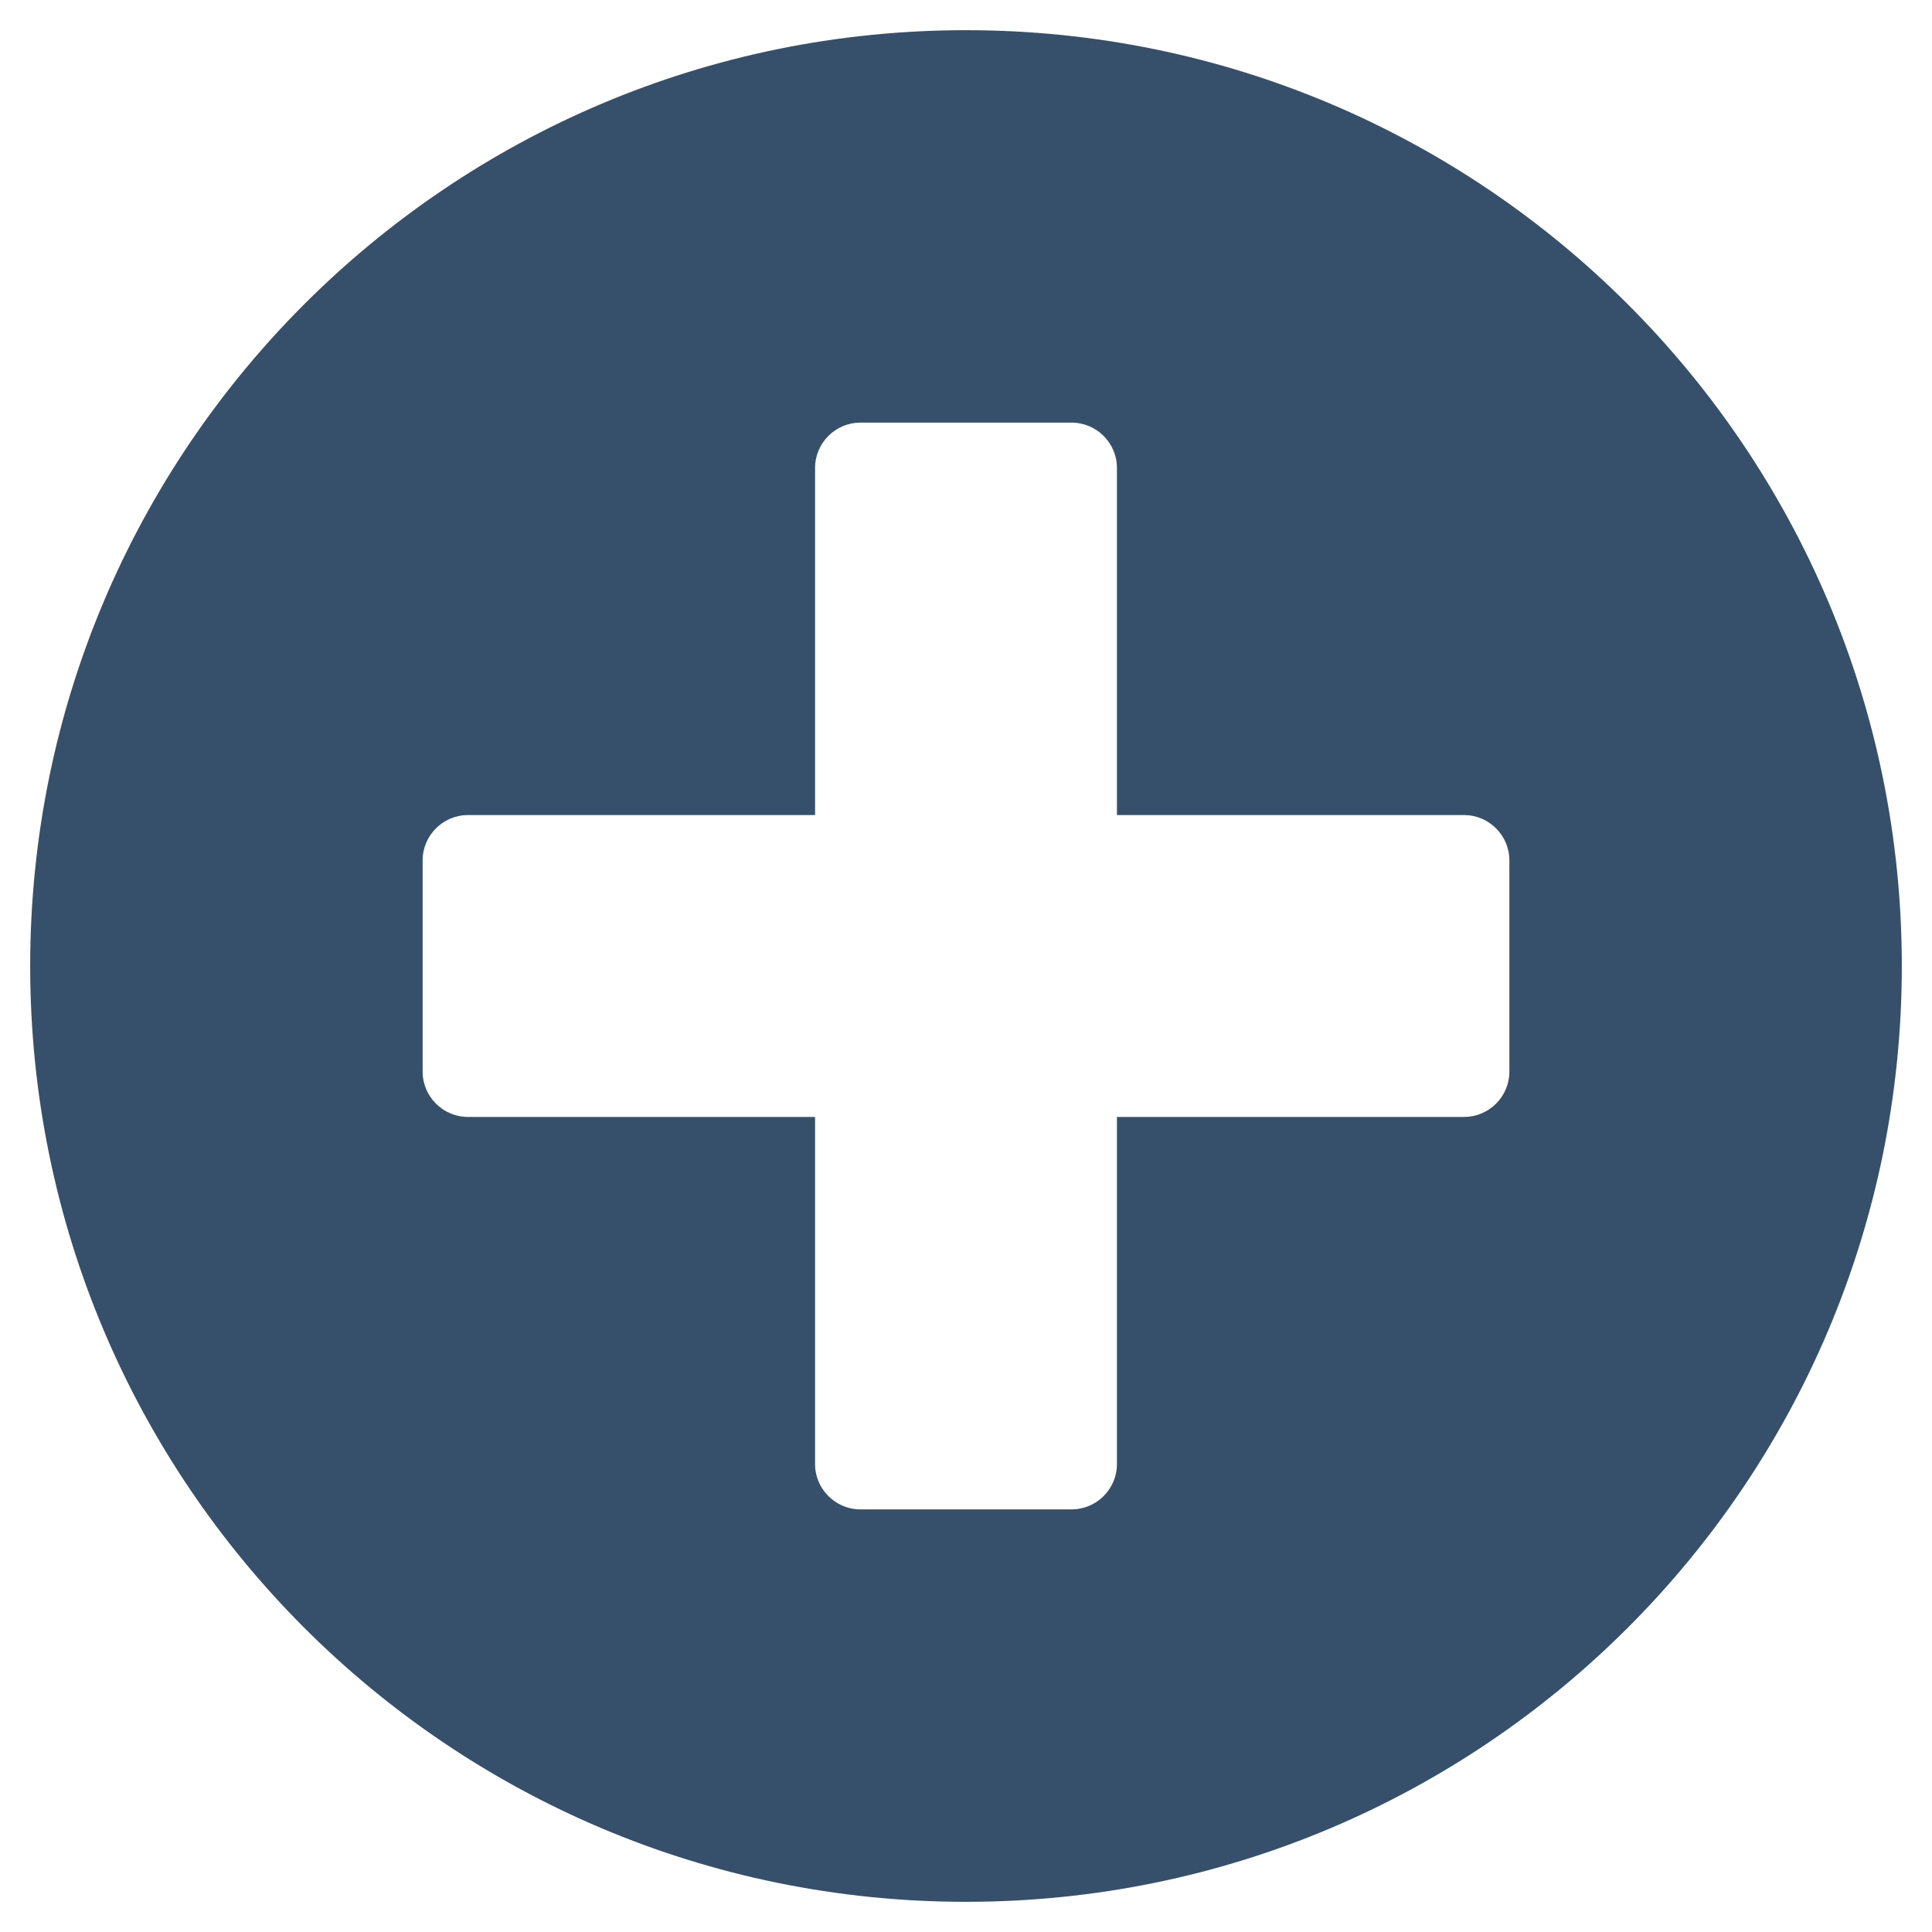
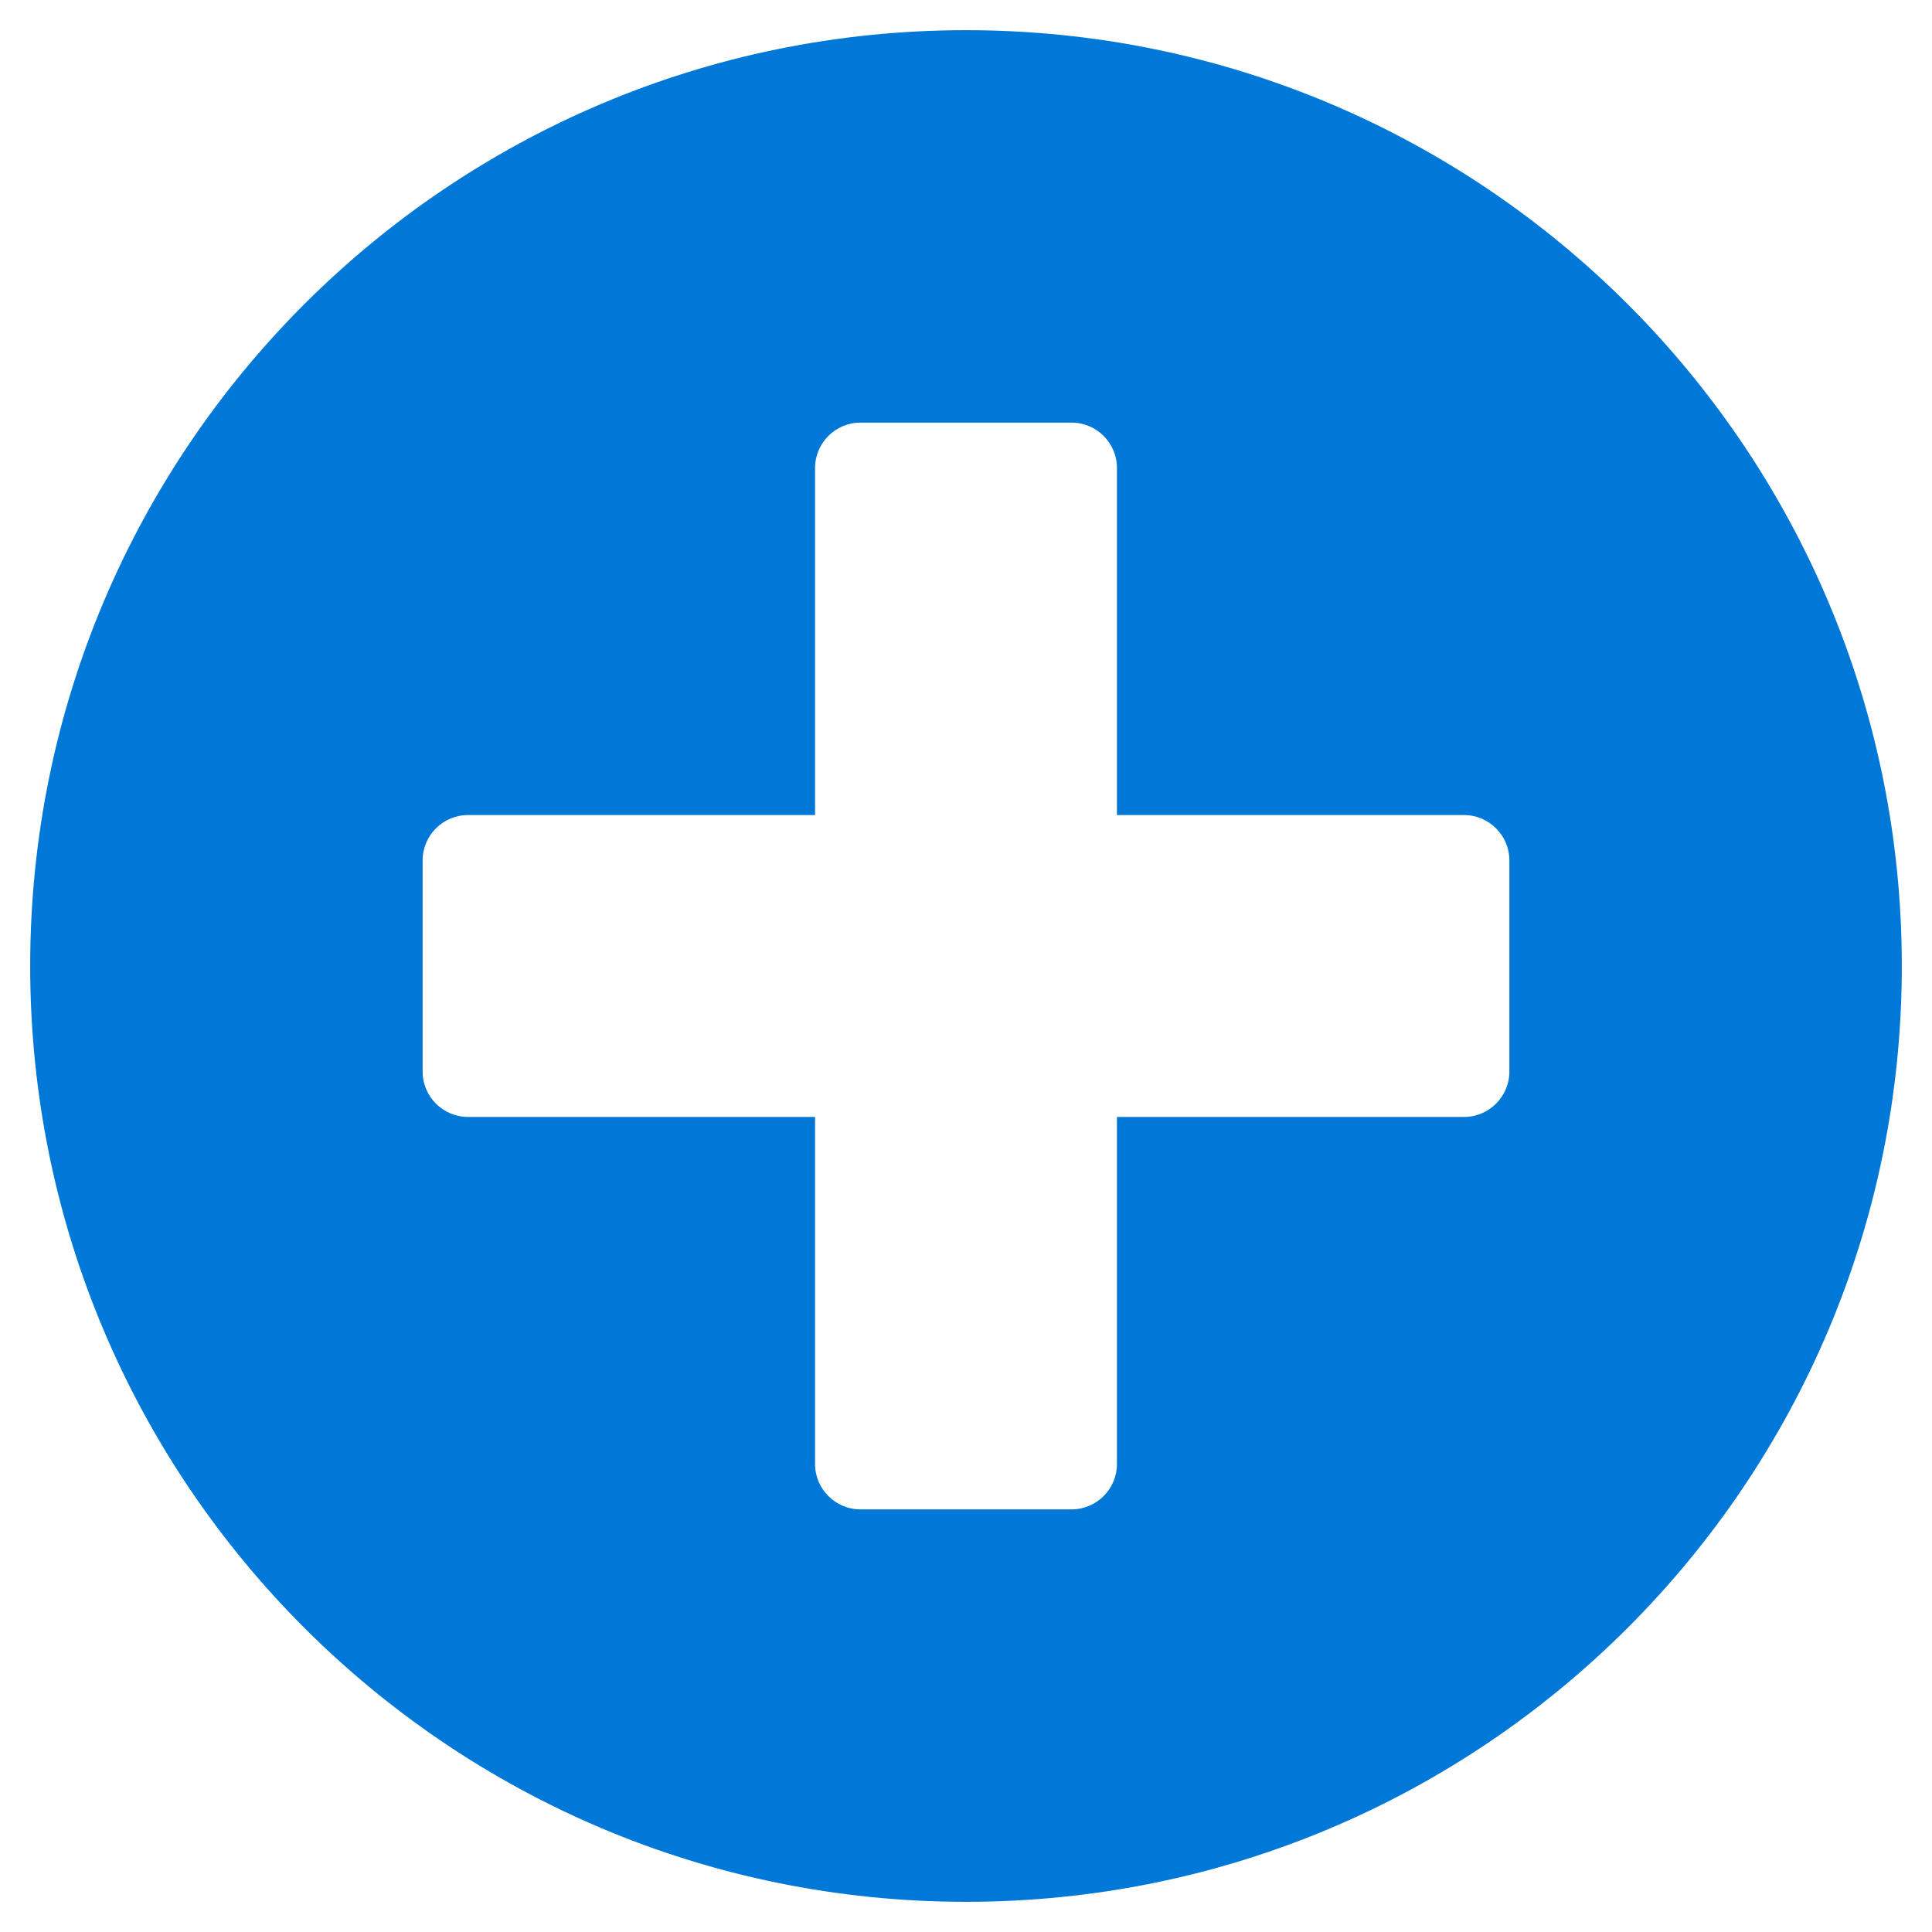
- <svg xmlns="http://www.w3.org/2000/svg" viewBox="0 0 512 512" fill="#364F6B">
+ <svg xmlns="http://www.w3.org/2000/svg" viewBox="0 0 512 512" fill="#0078D7">
  <path d="M256 8C119 8 8 119 8 256s111 248 248 248 248-111 248-248S393 8 256 8zm144 276c0 6.6-5.4 12-12 12h-92v92c0 6.6-5.4 12-12 12h-56c-6.6 0-12-5.4-12-12v-92h-92c-6.6 0-12-5.4-12-12v-56c0-6.6 5.4-12 12-12h92v-92c0-6.6 5.4-12 12-12h56c6.6 0 12 5.4 12 12v92h92c6.6 0 12 5.4 12 12v56z" />
</svg>
